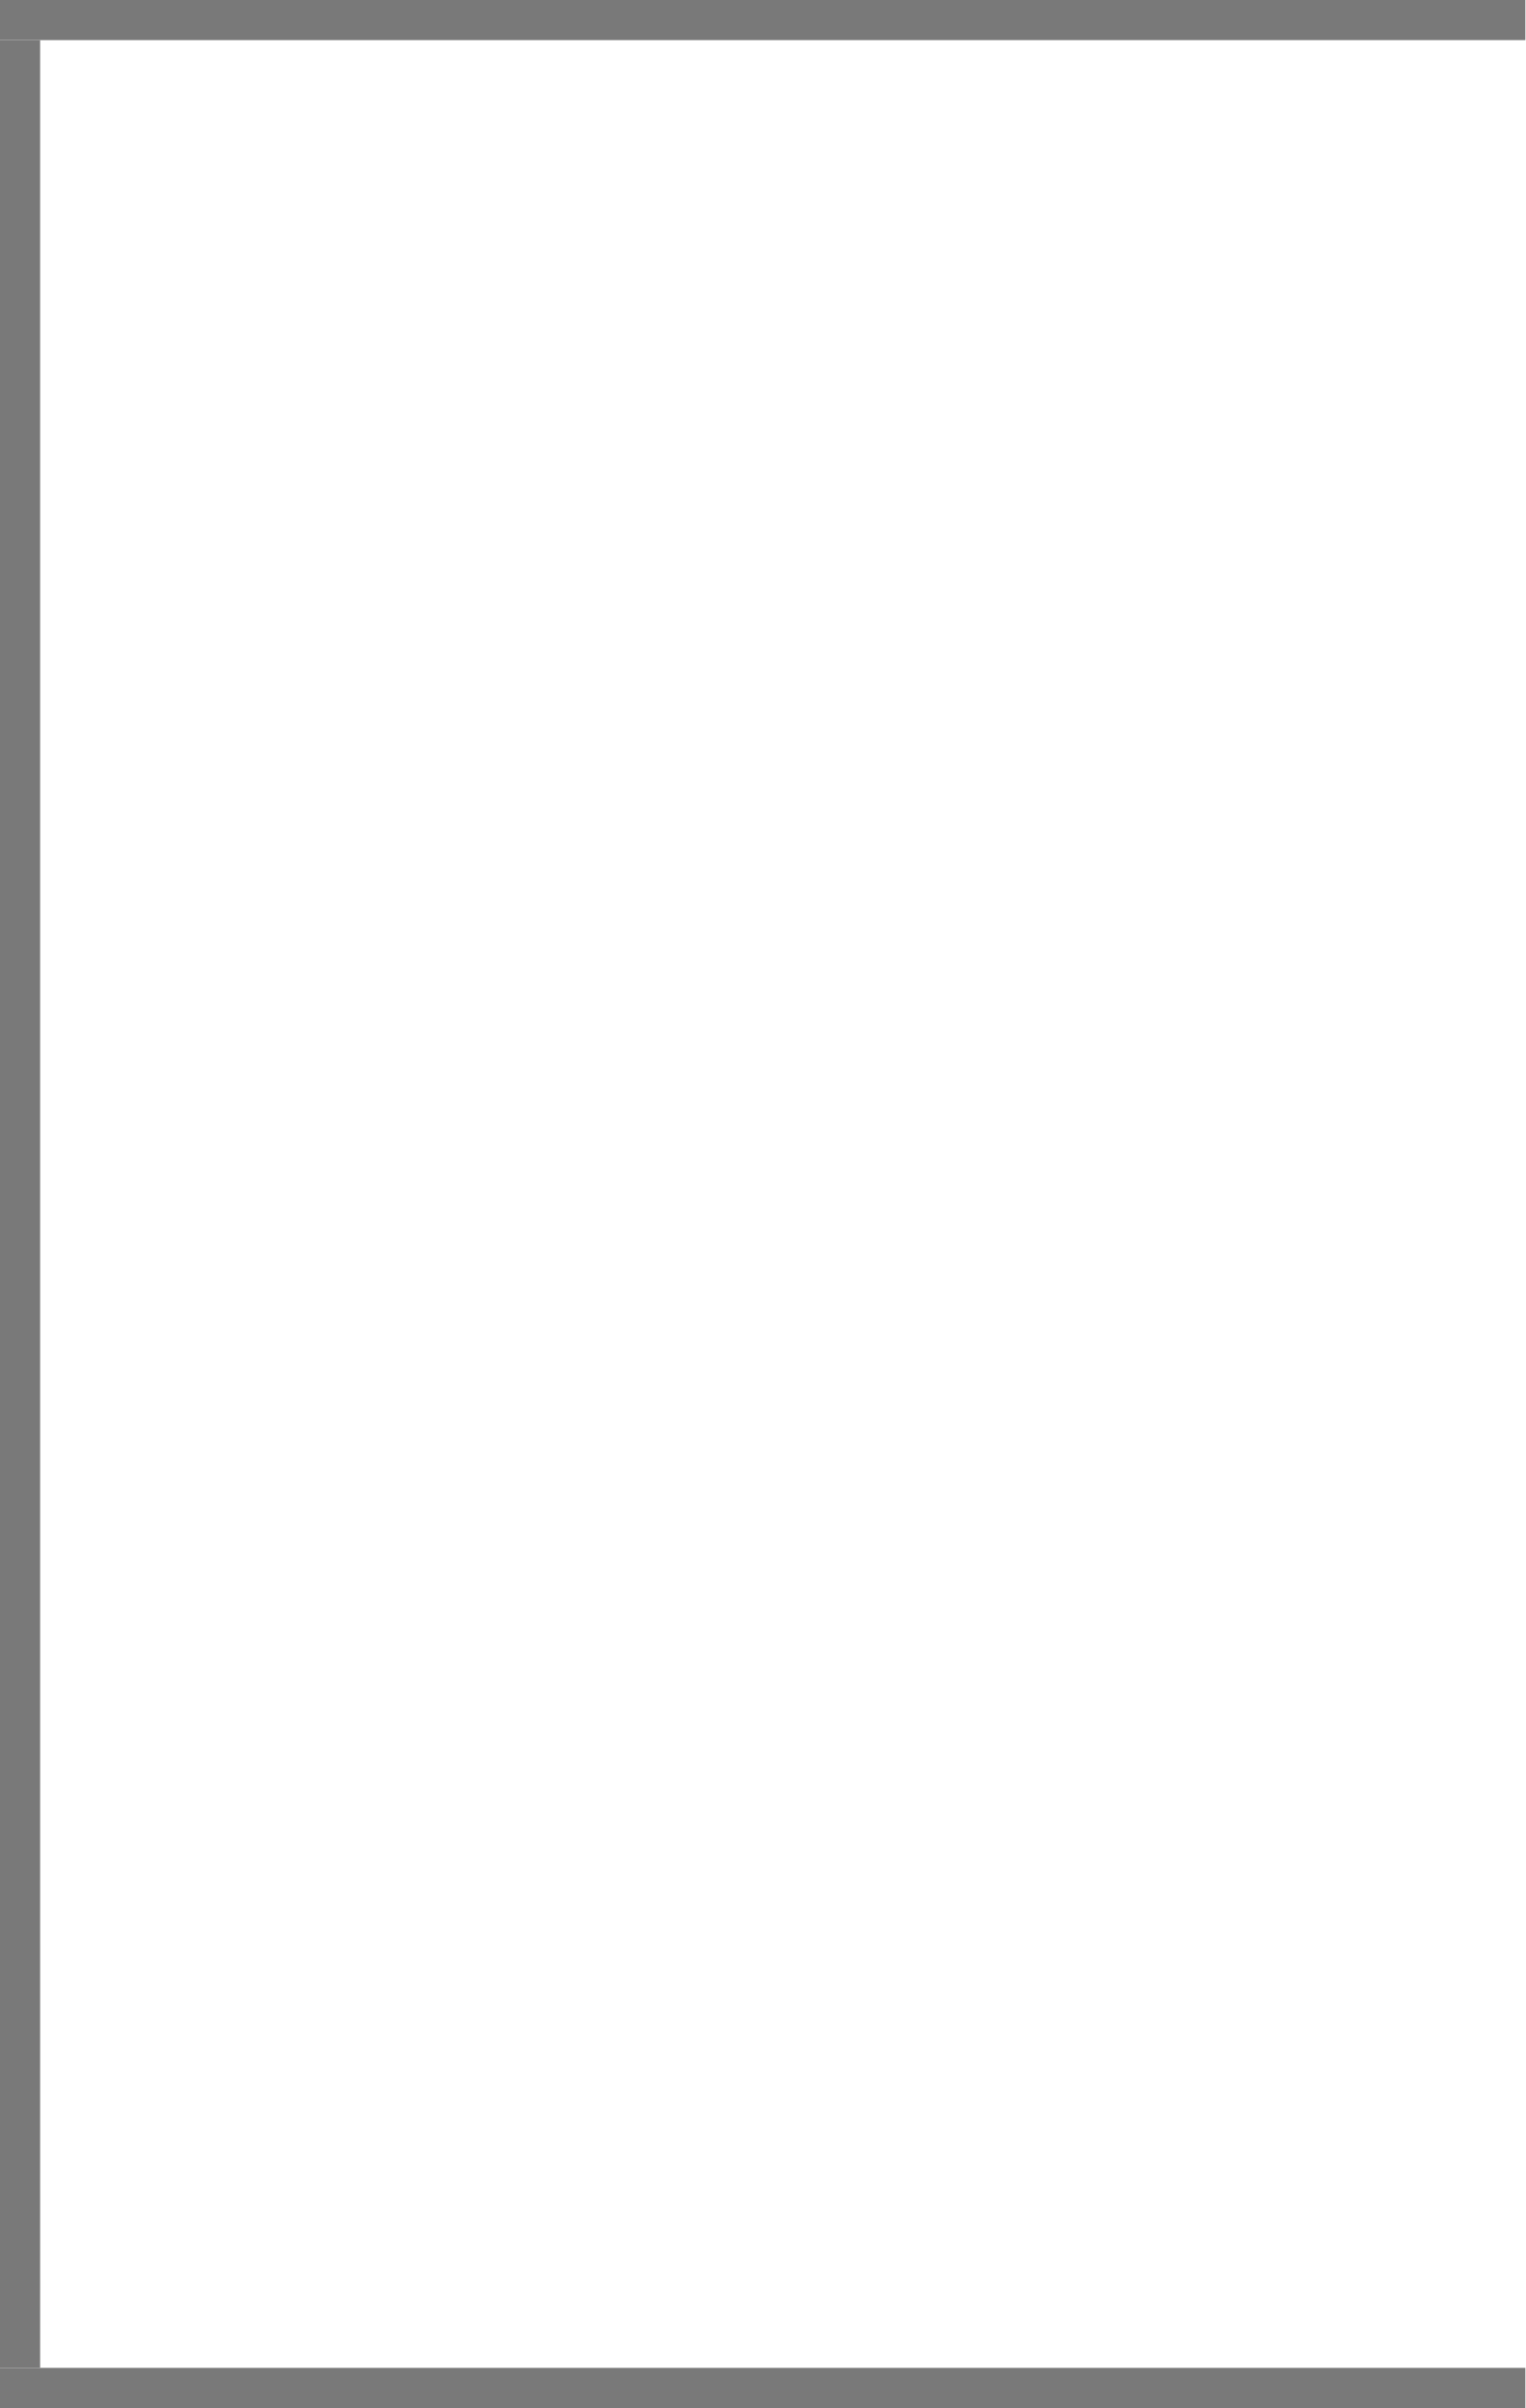
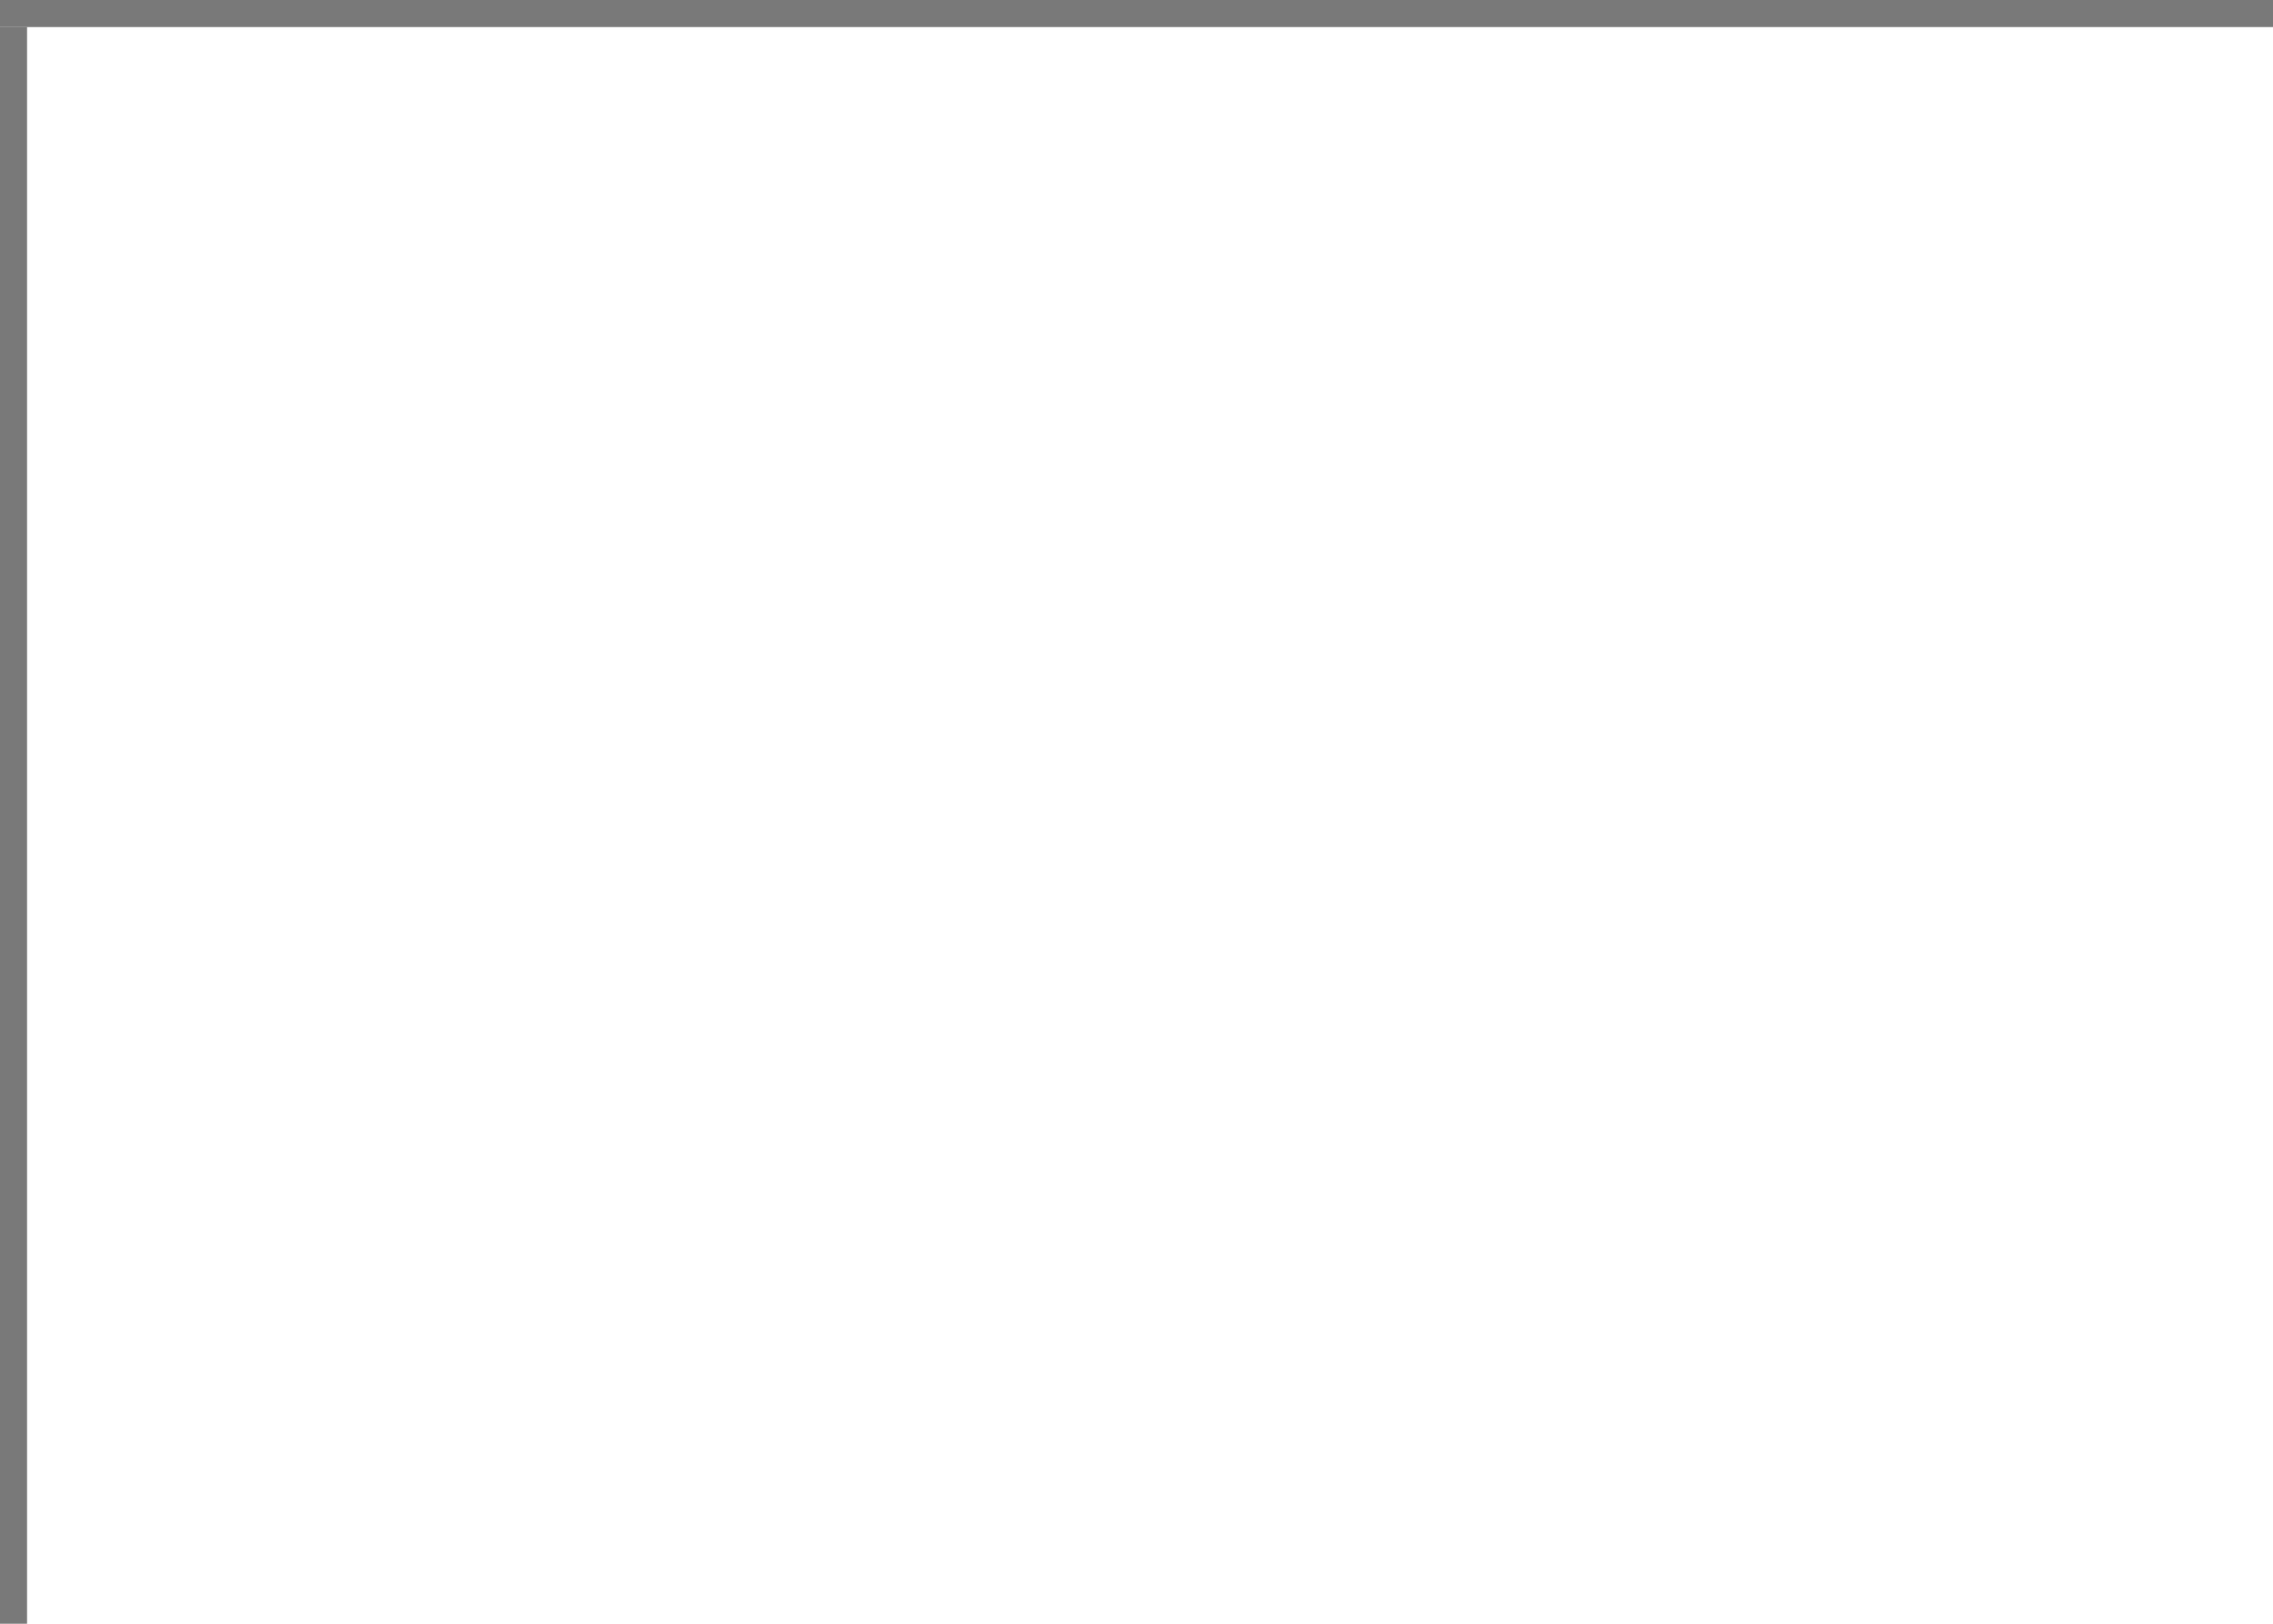
- <svg xmlns="http://www.w3.org/2000/svg" version="1.1" width="38px" height="60px" viewBox="0 90 38 60">
-   <path d="M 1 1  L 38 1  L 38 59  L 1 59  L 1 1  Z " fill-rule="nonzero" fill="rgba(255, 255, 255, 1)" stroke="none" transform="matrix(1 0 0 1 0 90 )" class="fill" />
-   <path d="M 0.5 1  L 0.5 59  " stroke-width="1" stroke-dasharray="0" stroke="rgba(121, 121, 121, 1)" fill="none" transform="matrix(1 0 0 1 0 90 )" class="stroke" />
-   <path d="M 0 0.5  L 38 0.5  " stroke-width="1" stroke-dasharray="0" stroke="rgba(121, 121, 121, 1)" fill="none" transform="matrix(1 0 0 1 0 90 )" class="stroke" />
-   <path d="M 0 59.5  L 38 59.5  " stroke-width="1" stroke-dasharray="0" stroke="rgba(121, 121, 121, 1)" fill="none" transform="matrix(1 0 0 1 0 90 )" class="stroke" />
+ <svg xmlns="http://www.w3.org/2000/svg" version="1.1" width="84px" height="60px" viewBox="955 30 84 60">
+   <path d="M 1 1  L 84 1  L 84 60  L 1 60  L 1 1  Z " fill-rule="nonzero" fill="rgba(255, 255, 255, 1)" stroke="none" transform="matrix(1 0 0 1 955 30 )" class="fill" />
+   <path d="M 0.5 1  L 0.5 60  " stroke-width="1" stroke-dasharray="0" stroke="rgba(121, 121, 121, 1)" fill="none" transform="matrix(1 0 0 1 955 30 )" class="stroke" />
+   <path d="M 0 0.5  L 84 0.5  " stroke-width="1" stroke-dasharray="0" stroke="rgba(121, 121, 121, 1)" fill="none" transform="matrix(1 0 0 1 955 30 )" class="stroke" />
</svg>
